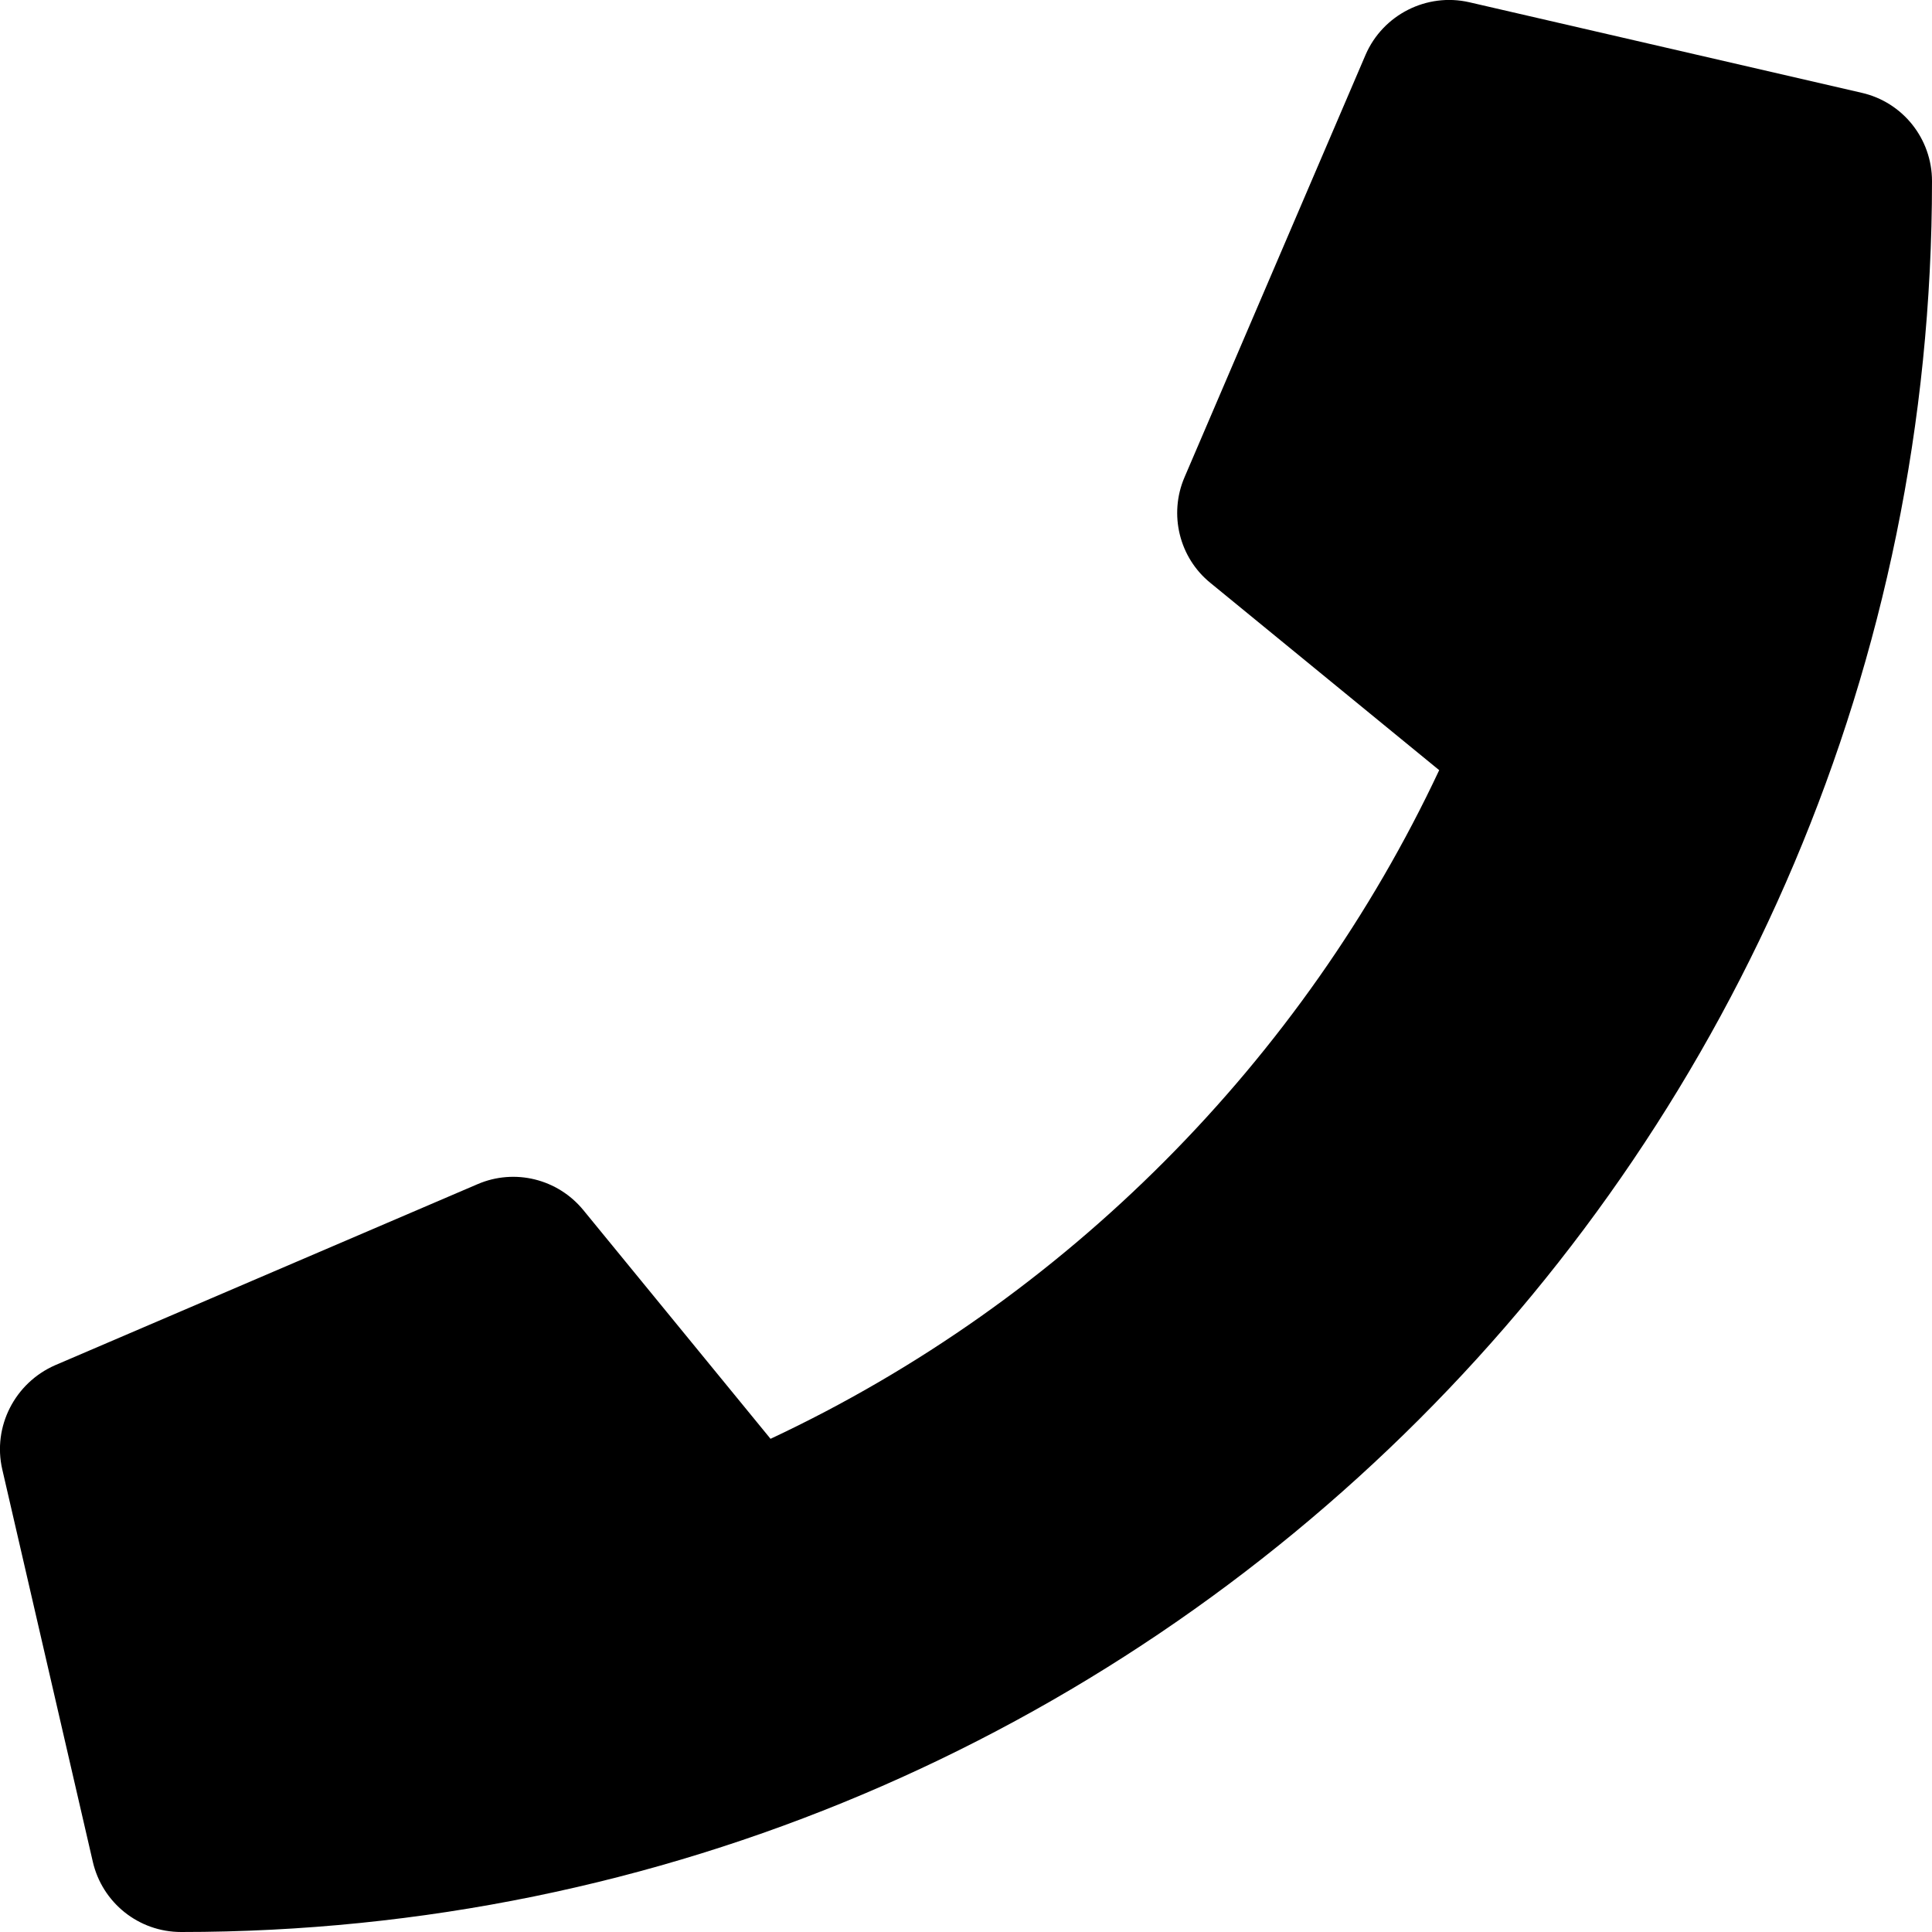
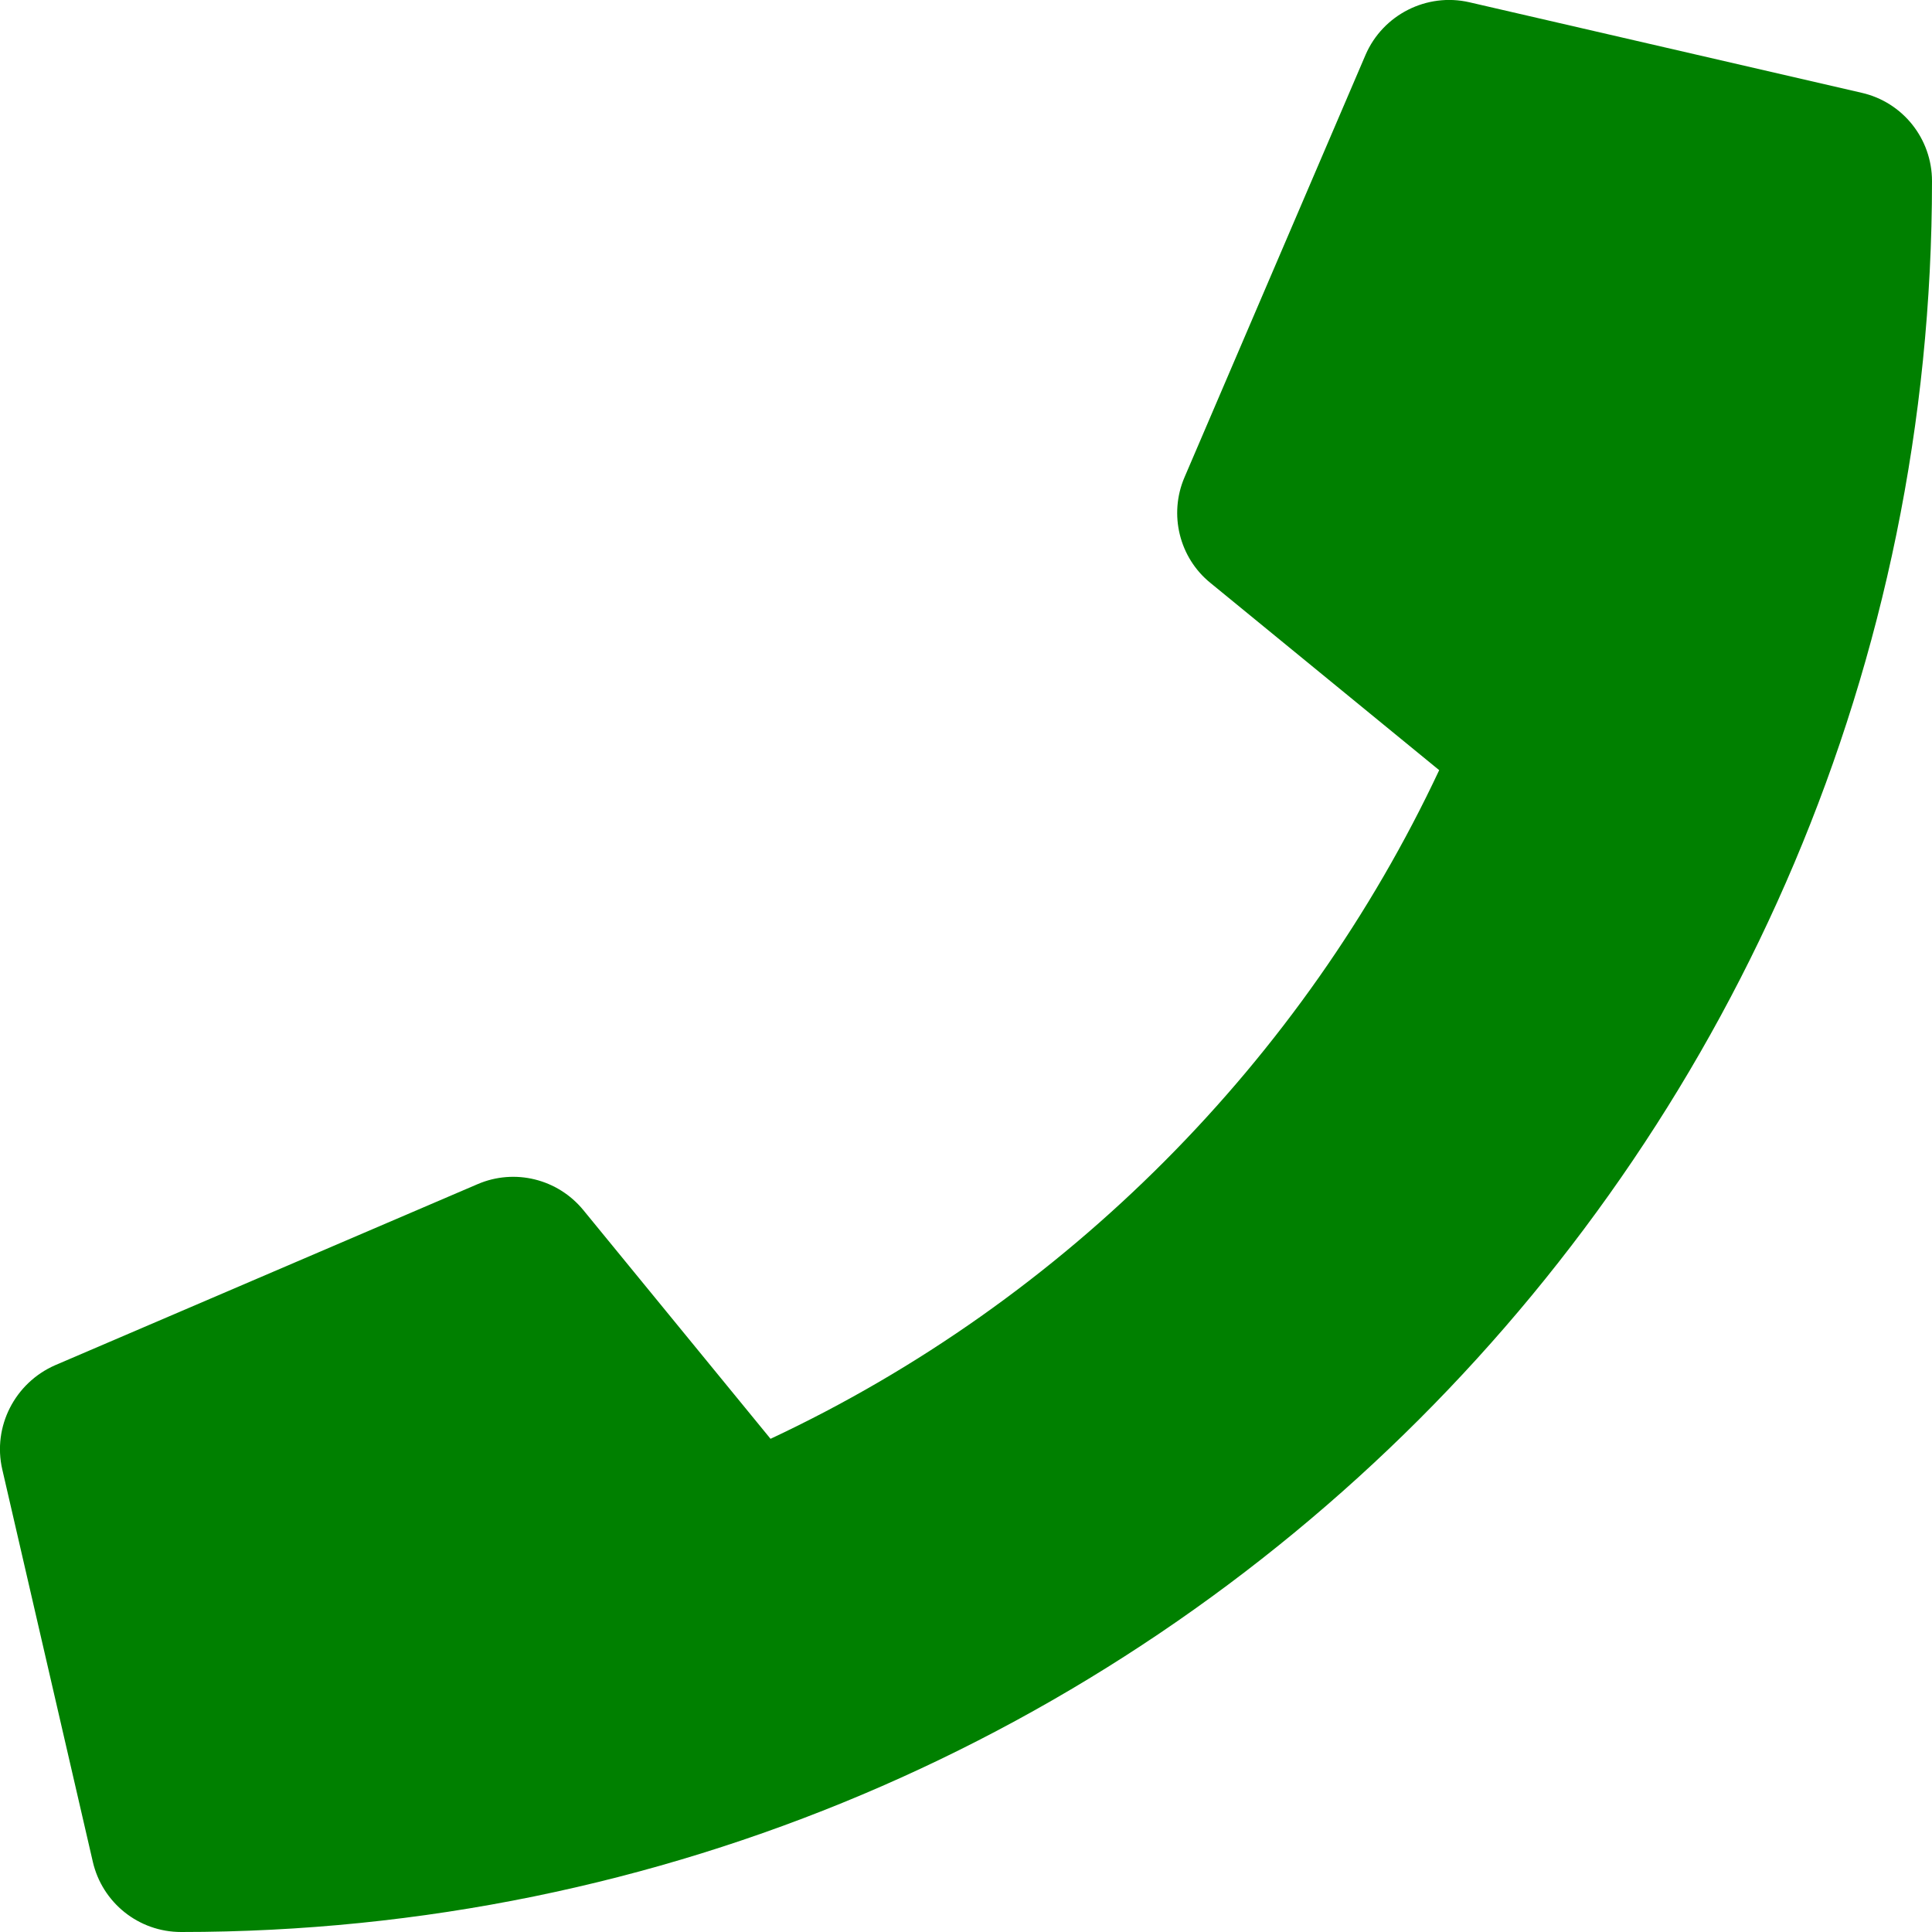
<svg xmlns="http://www.w3.org/2000/svg" aria-hidden="true" focusable="false" data-prefix="fas" data-icon="phone" class="svg-inline--fa fa-phone fa-w-16" role="img" viewBox="0 0 512 512">
-   <path fill="currentColor" d="M493.4 24.6l-104-24c-11.3-2.6-22.9 3.3-27.5 13.9l-48 112c-4.2 9.8-1.4 21.3 6.9 28l60.6 49.6c-36 76.7-98.9 140.5-177.2 177.2l-49.6-60.6c-6.8-8.3-18.2-11.1-28-6.9l-112 48C3.9 366.5-2 378.1.6 389.4l24 104C27.1 504.2 36.7 512 48 512c256.1 0 464-207.5 464-464 0-11.2-7.7-20.9-18.6-23.4z" />
+   <path fill="green" d="M493.4 24.6l-104-24c-11.3-2.6-22.9 3.3-27.5 13.9l-48 112c-4.2 9.8-1.4 21.3 6.9 28l60.6 49.6c-36 76.7-98.9 140.5-177.2 177.2l-49.6-60.6c-6.8-8.3-18.2-11.1-28-6.9l-112 48C3.9 366.5-2 378.1.6 389.4l24 104C27.1 504.2 36.7 512 48 512c256.1 0 464-207.5 464-464 0-11.2-7.7-20.9-18.6-23.4z" />
</svg>
